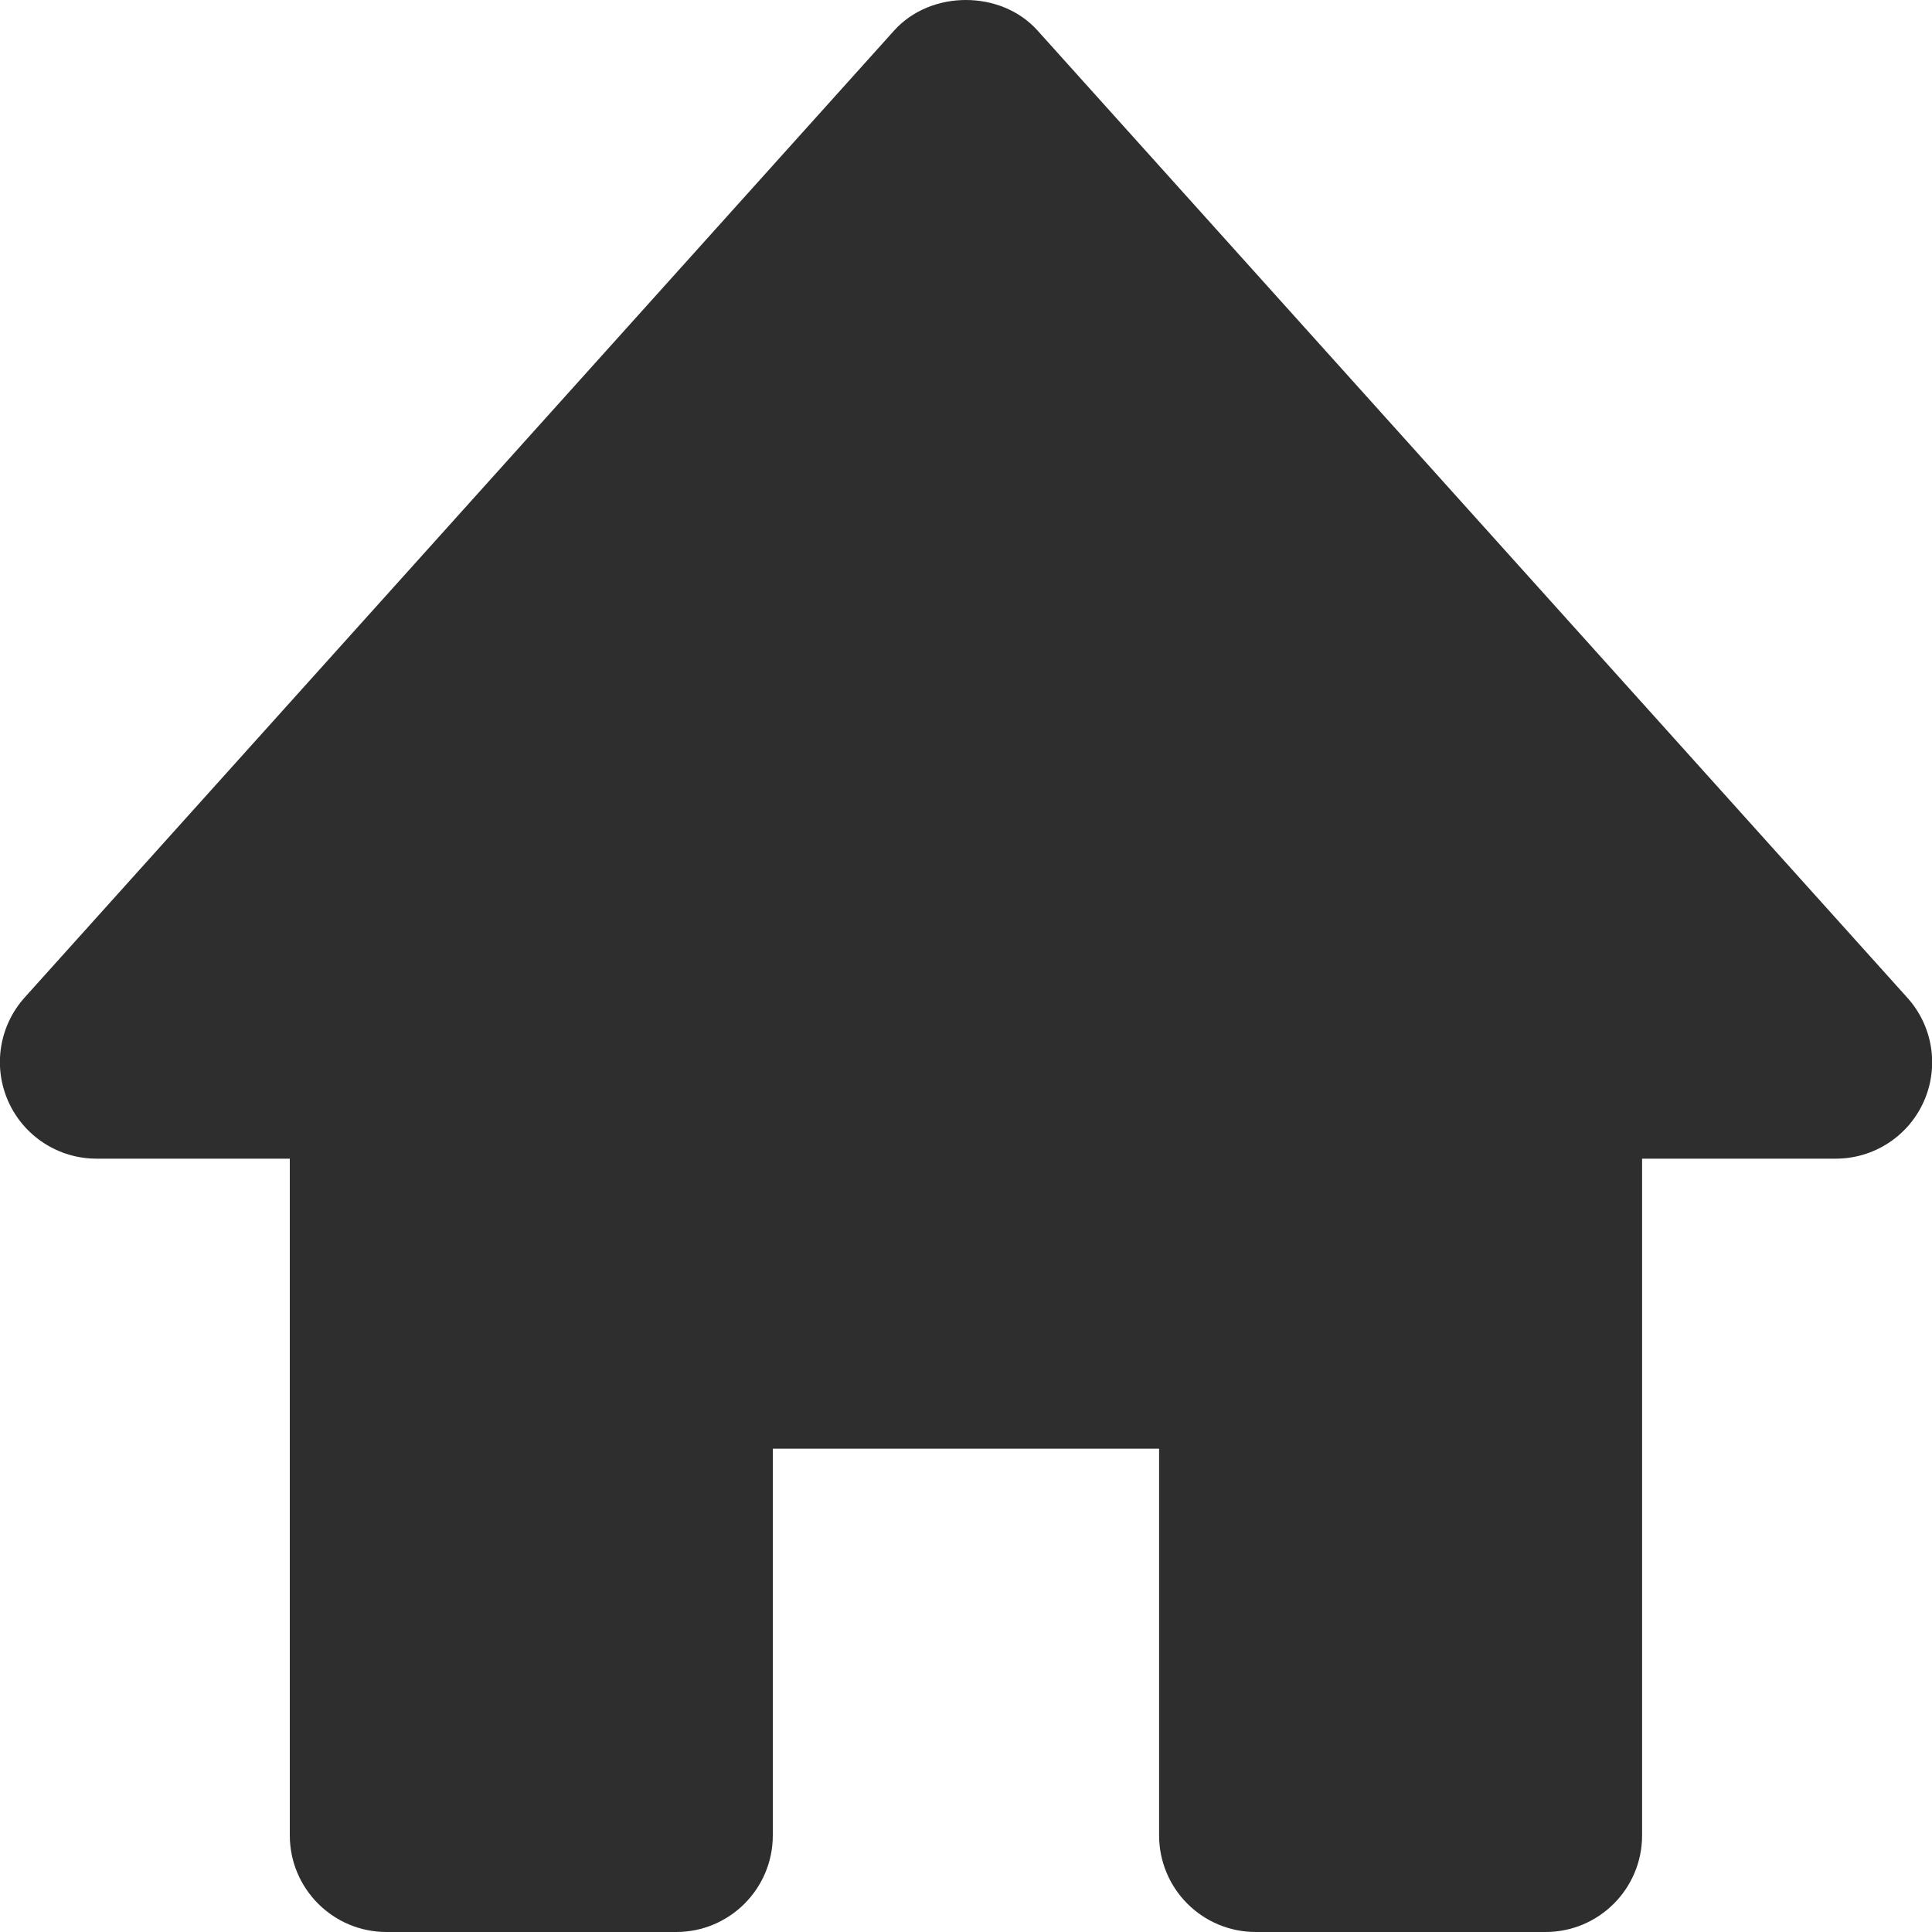
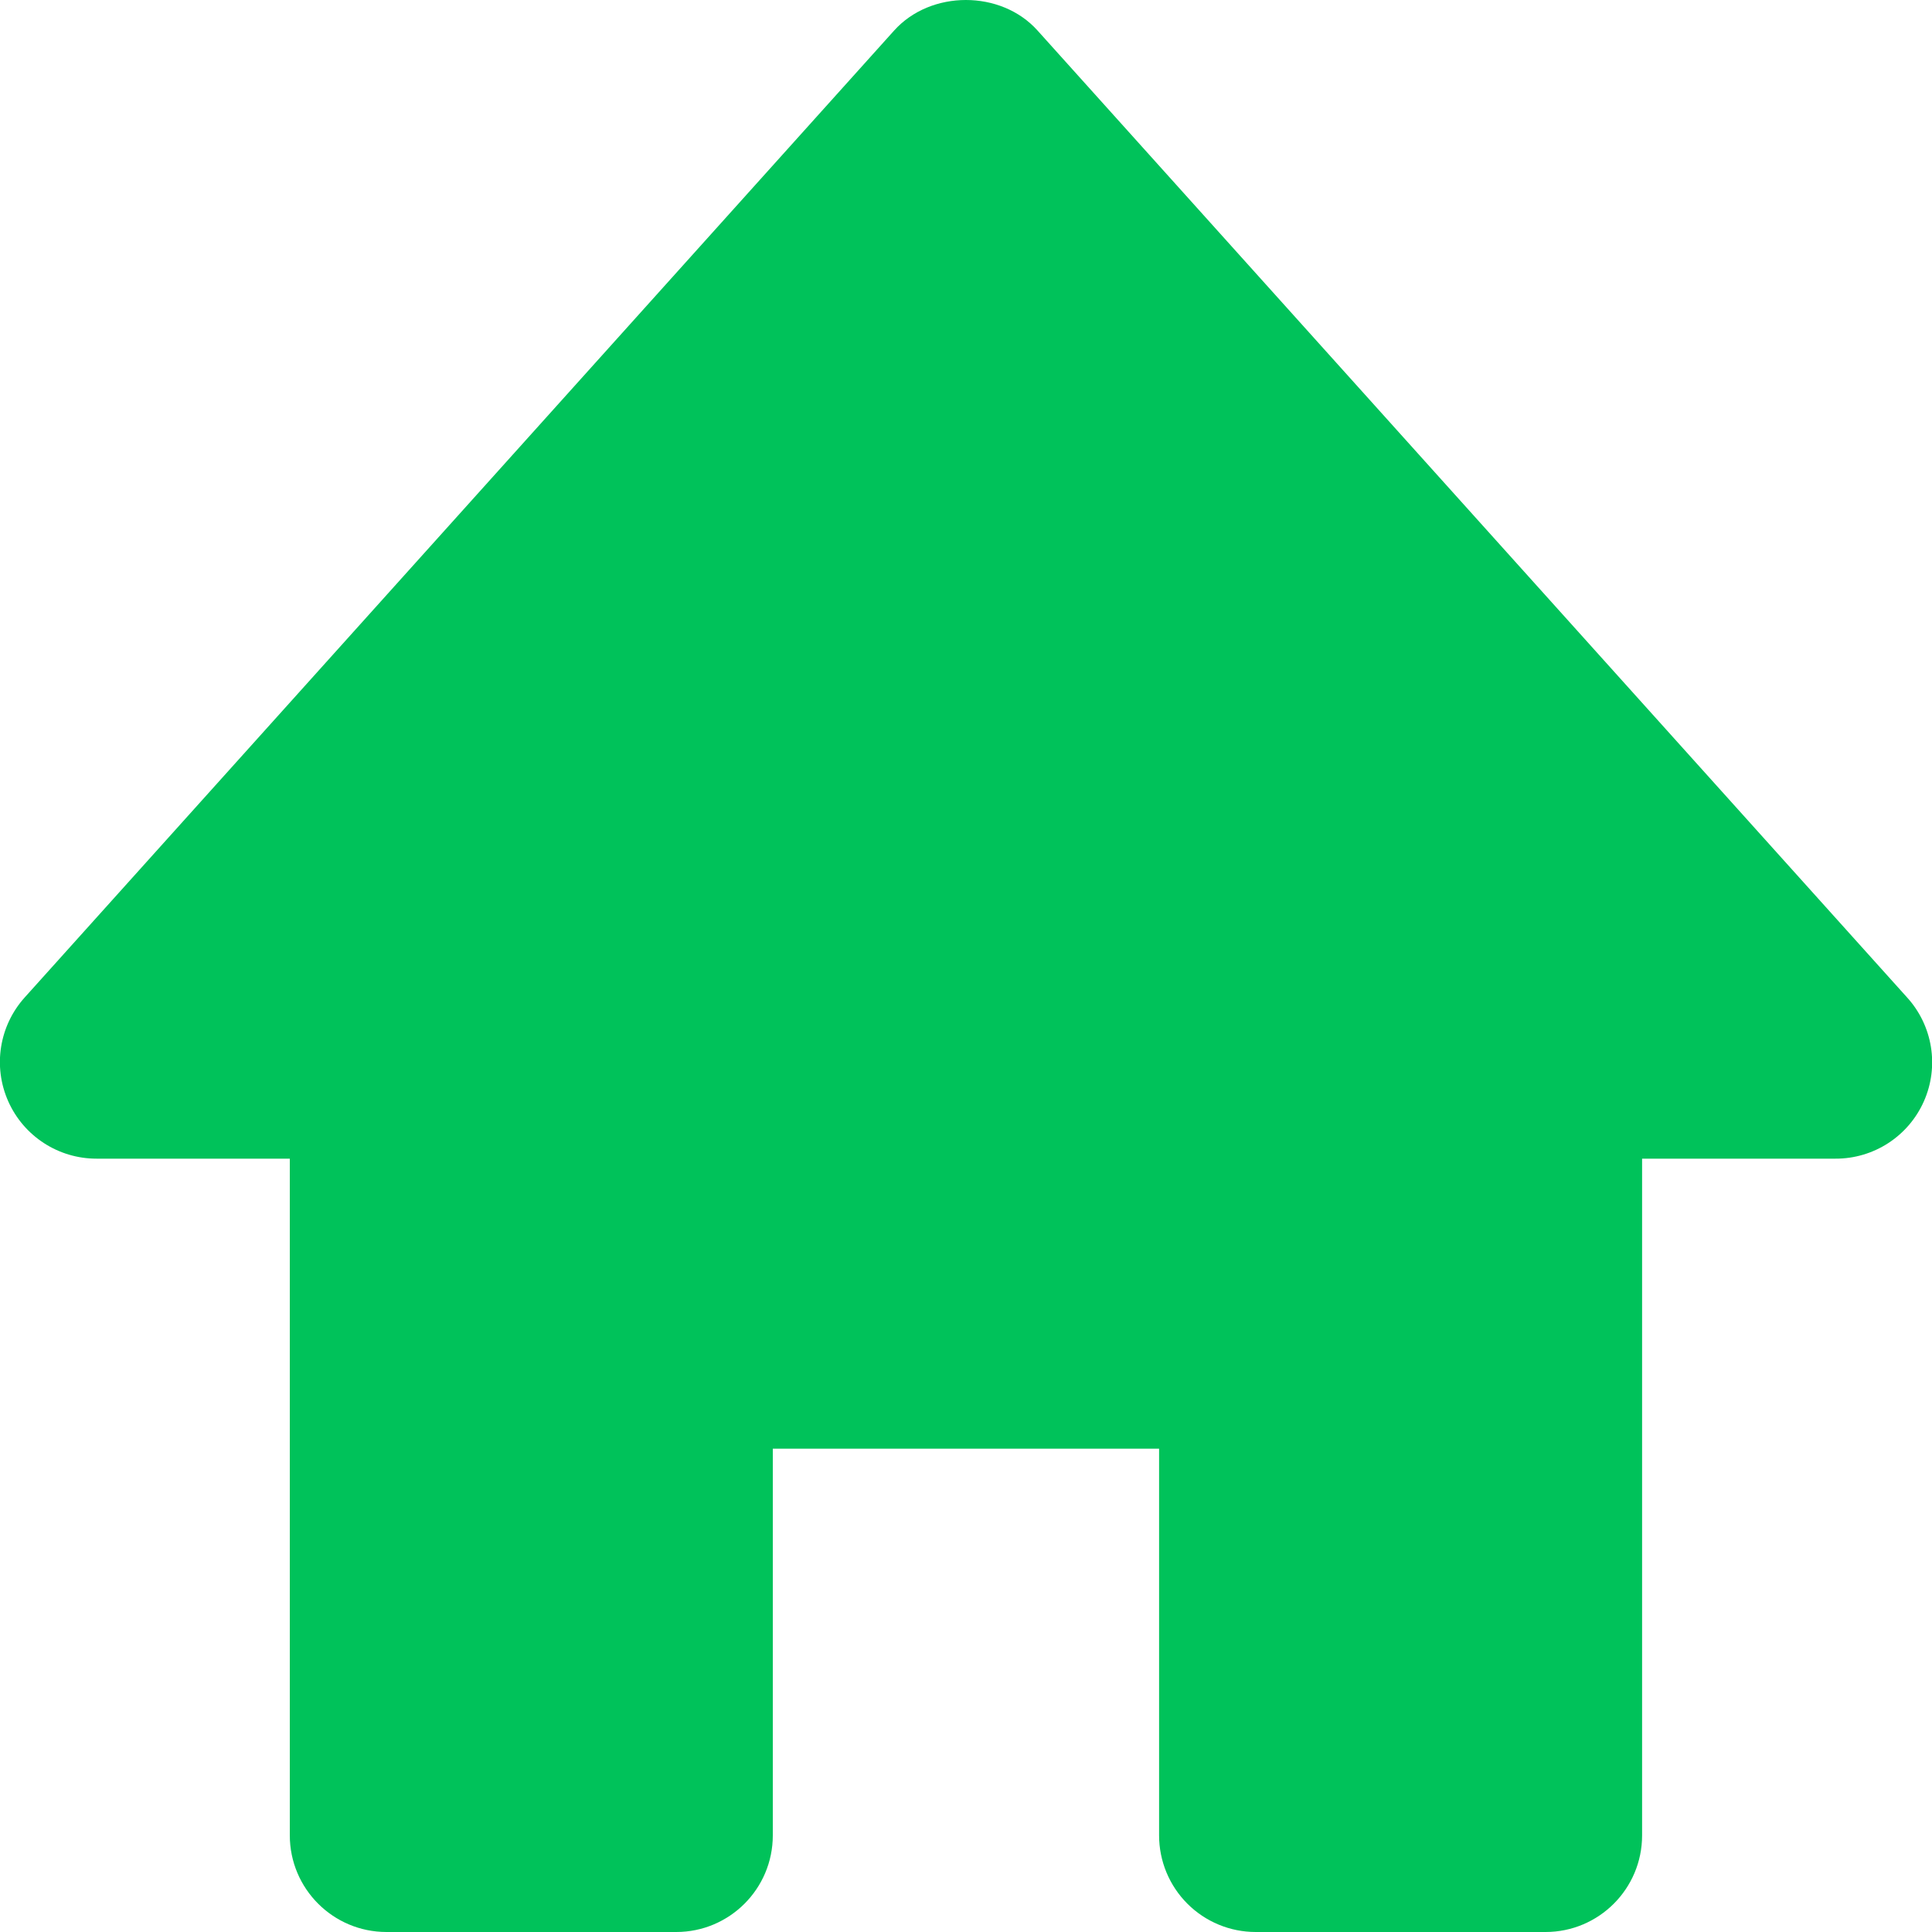
<svg xmlns="http://www.w3.org/2000/svg" width="18" height="18" fill="none" viewBox="0 0 18 18">
-   <path d="M17.767 9.292L9.667.285c-.34-.38-.996-.38-1.337 0L.231 9.292A.9.9 0 00.9 10.795h1.8v6.304a.901.901 0 00.9.901h2.7a.9.9 0 00.9-.9v-3.603h3.599v3.602a.9.9 0 00.9.901h2.7a.9.9 0 00.9-.9v-6.305h1.8a.898.898 0 00.668-1.503z" fill="#2E2E2E" />
+   <path d="M17.767 9.292L9.667.285c-.34-.38-.996-.38-1.337 0L.231 9.292A.9.9 0 00.9 10.795h1.8v6.304a.901.901 0 00.9.901h2.7a.9.9 0 00.9-.9v-3.603h3.599v3.602a.9.9 0 00.9.901h2.7a.9.9 0 00.9-.9v-6.305h1.8a.898.898 0 00.668-1.503z" fill="#00C25A" />
</svg>
